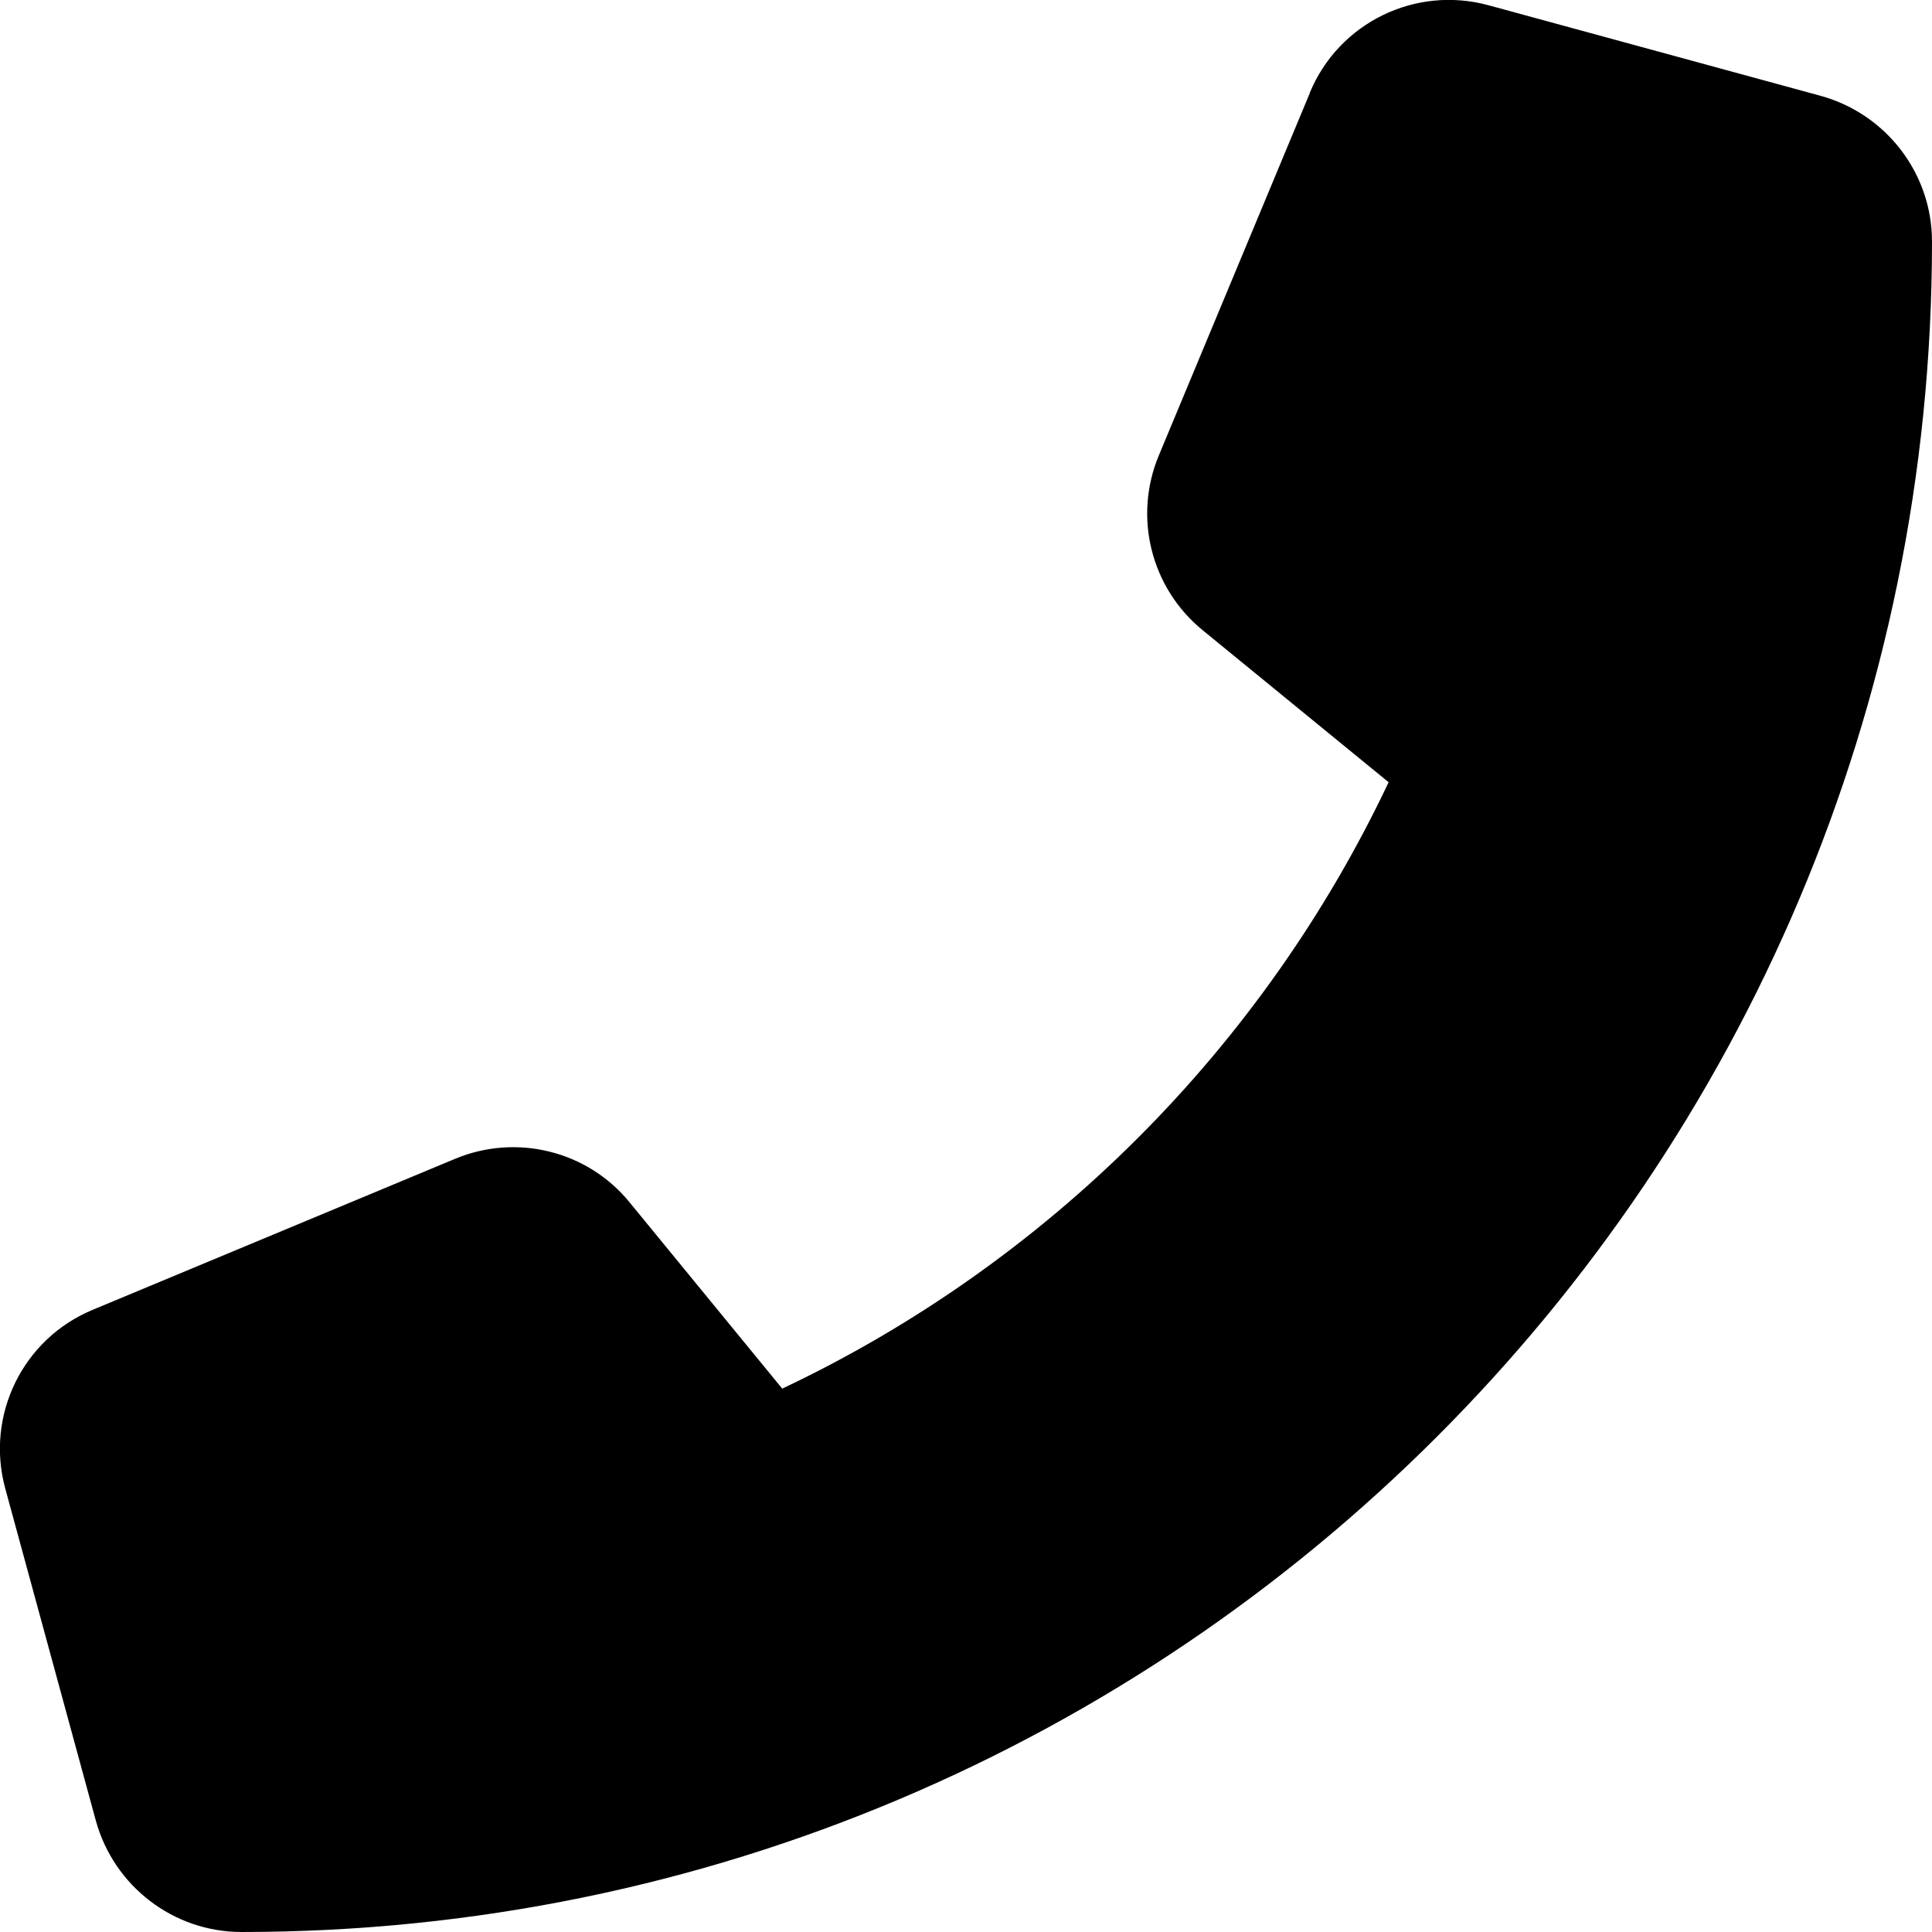
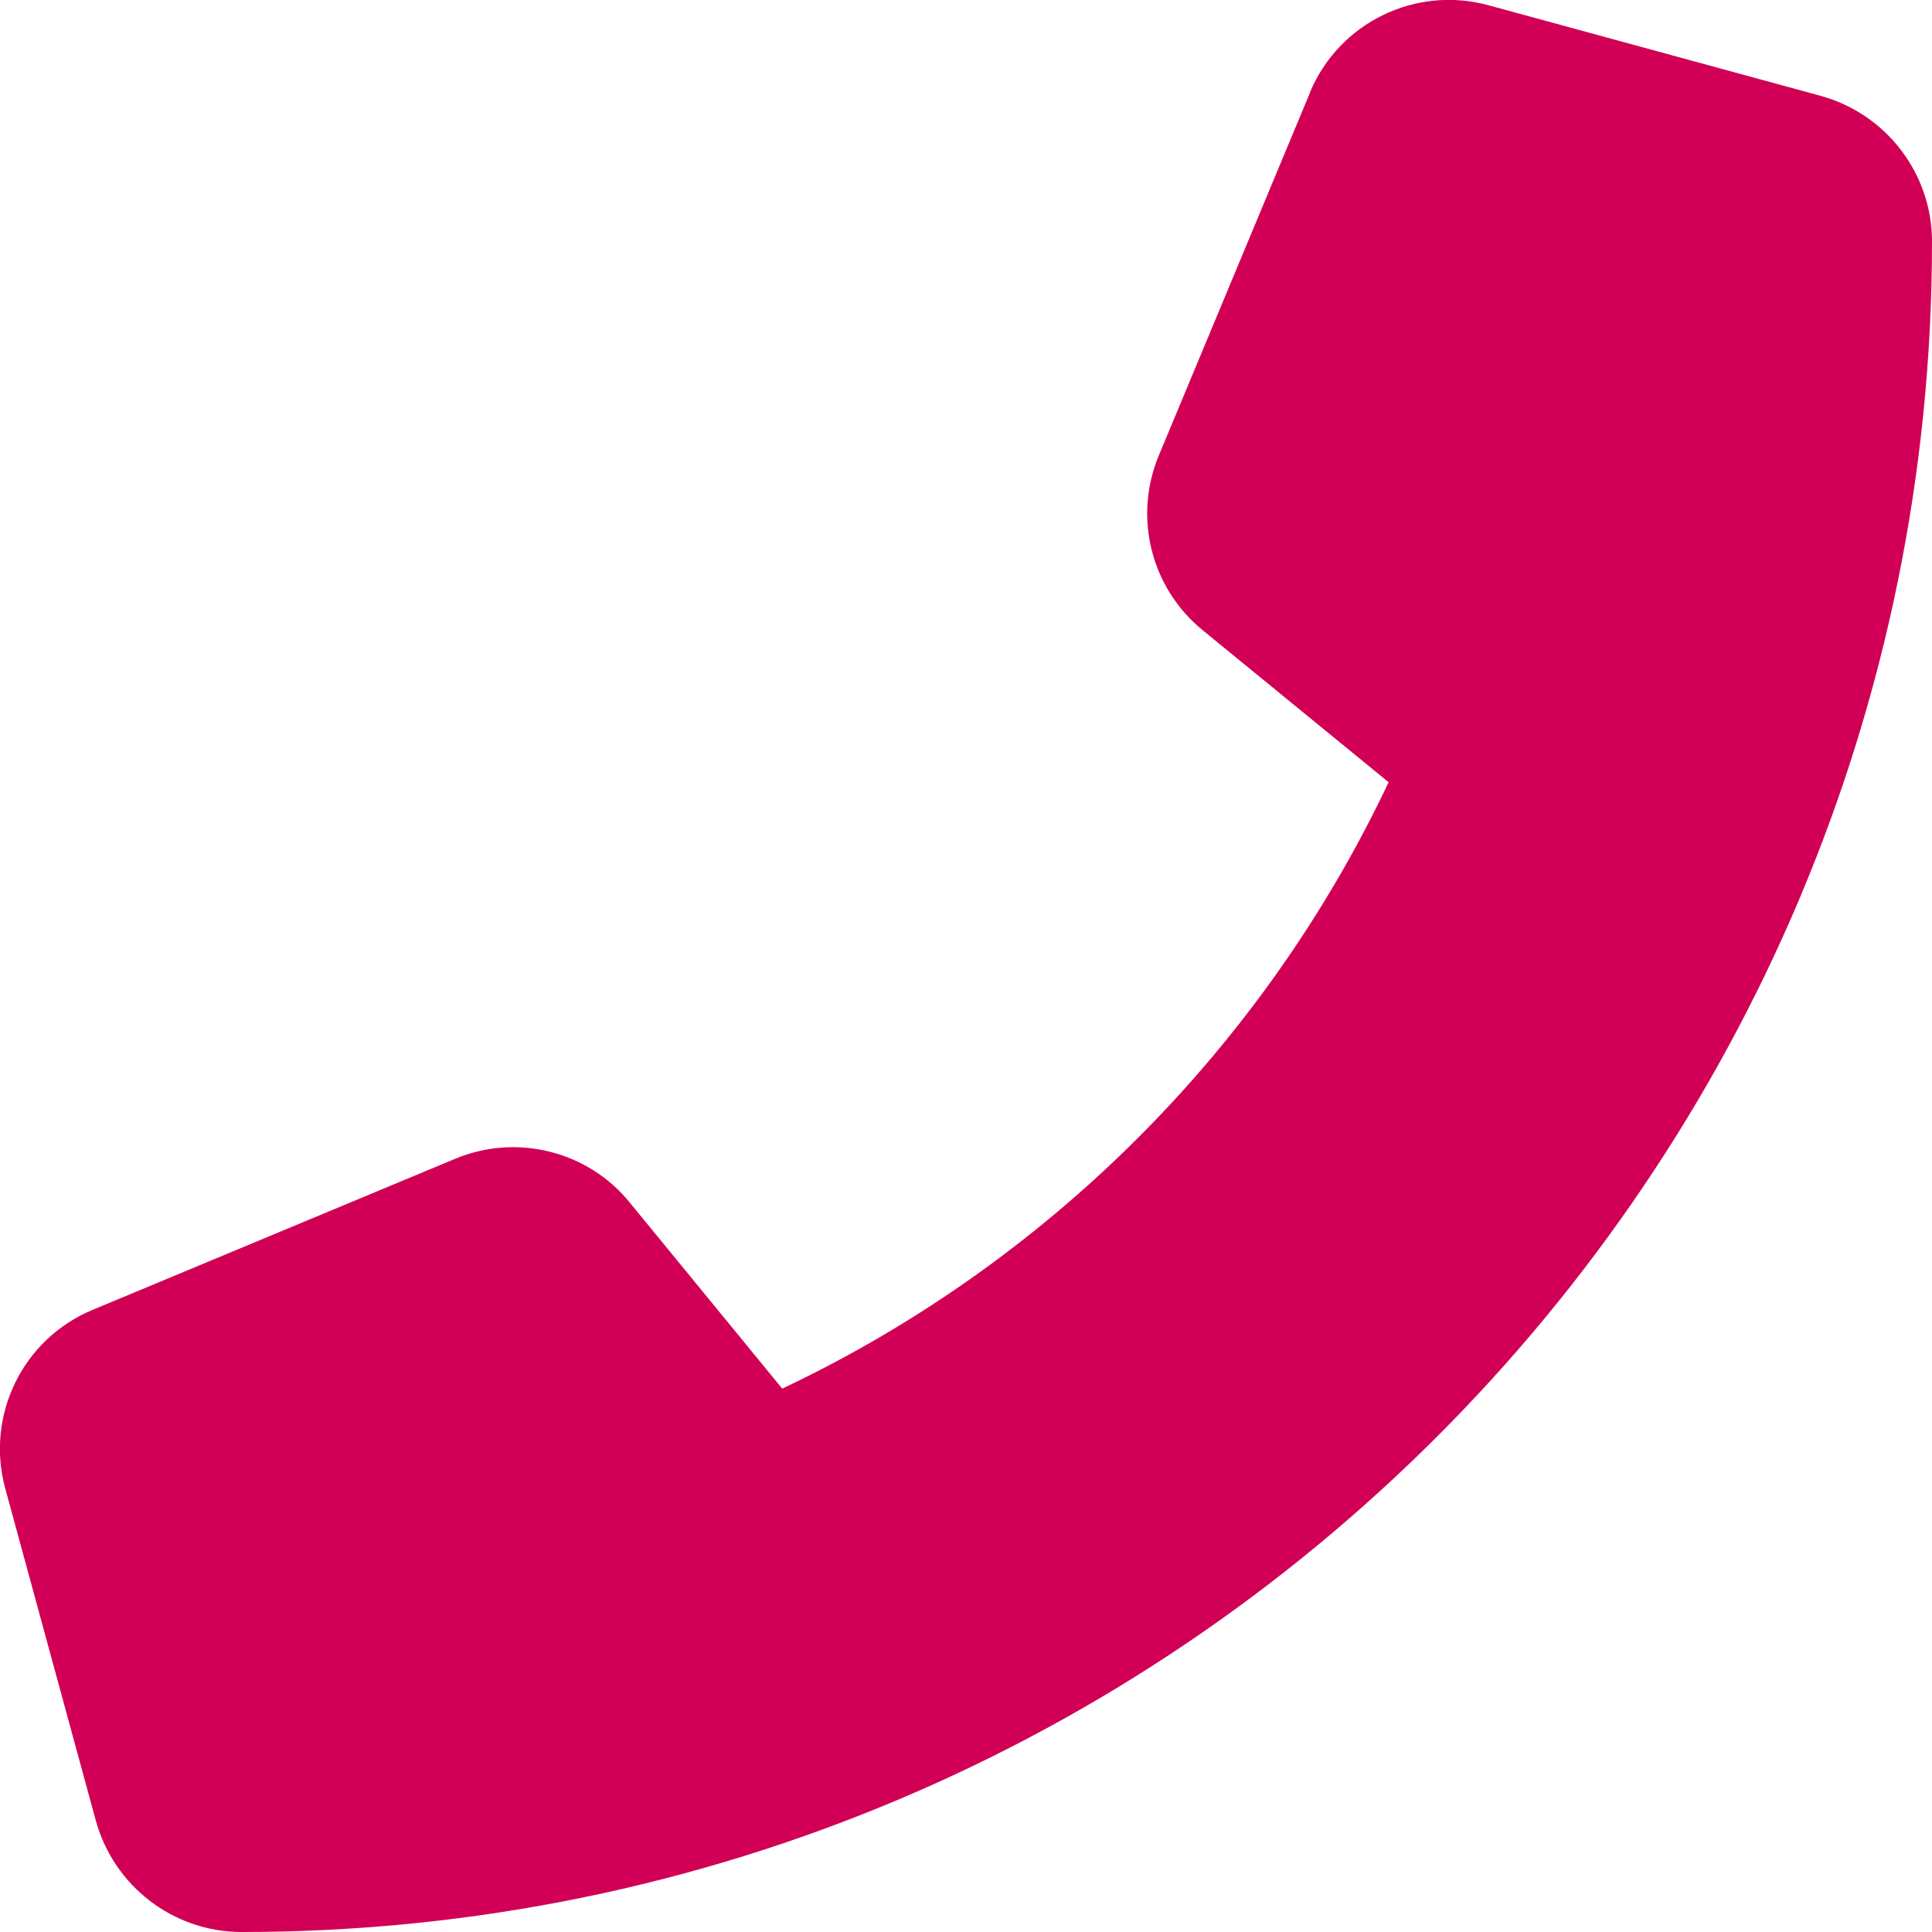
<svg xmlns="http://www.w3.org/2000/svg" viewBox="0 0 512 512">
-   <path d="M347.1 24.6c7.7-18.6 28-28.5 47.4-23.2l88 24C499.9 30.2 512 46 512 64c0 247.4-200.6 448-448 448c-18 0-33.8-12.1-38.6-29.5l-24-88c-5.3-19.4 4.6-39.7 23.2-47.4l96-40c16.3-6.8 35.2-2.1 46.3 11.6L207.3 368c70.4-33.3 127.4-90.3 160.7-160.7L318.7 167c-13.7-11.2-18.4-30-11.6-46.3l40-96z" />
+   <path fill="#D10056" d="M347.1 24.6c7.7-18.6 28-28.5 47.4-23.2l88 24C499.9 30.2 512 46 512 64c0 247.4-200.6 448-448 448c-18 0-33.8-12.1-38.6-29.5l-24-88c-5.3-19.4 4.6-39.7 23.2-47.4l96-40c16.3-6.8 35.2-2.1 46.3 11.6L207.3 368c70.4-33.3 127.4-90.3 160.7-160.7L318.7 167c-13.7-11.2-18.4-30-11.6-46.3l40-96z" />
</svg>
